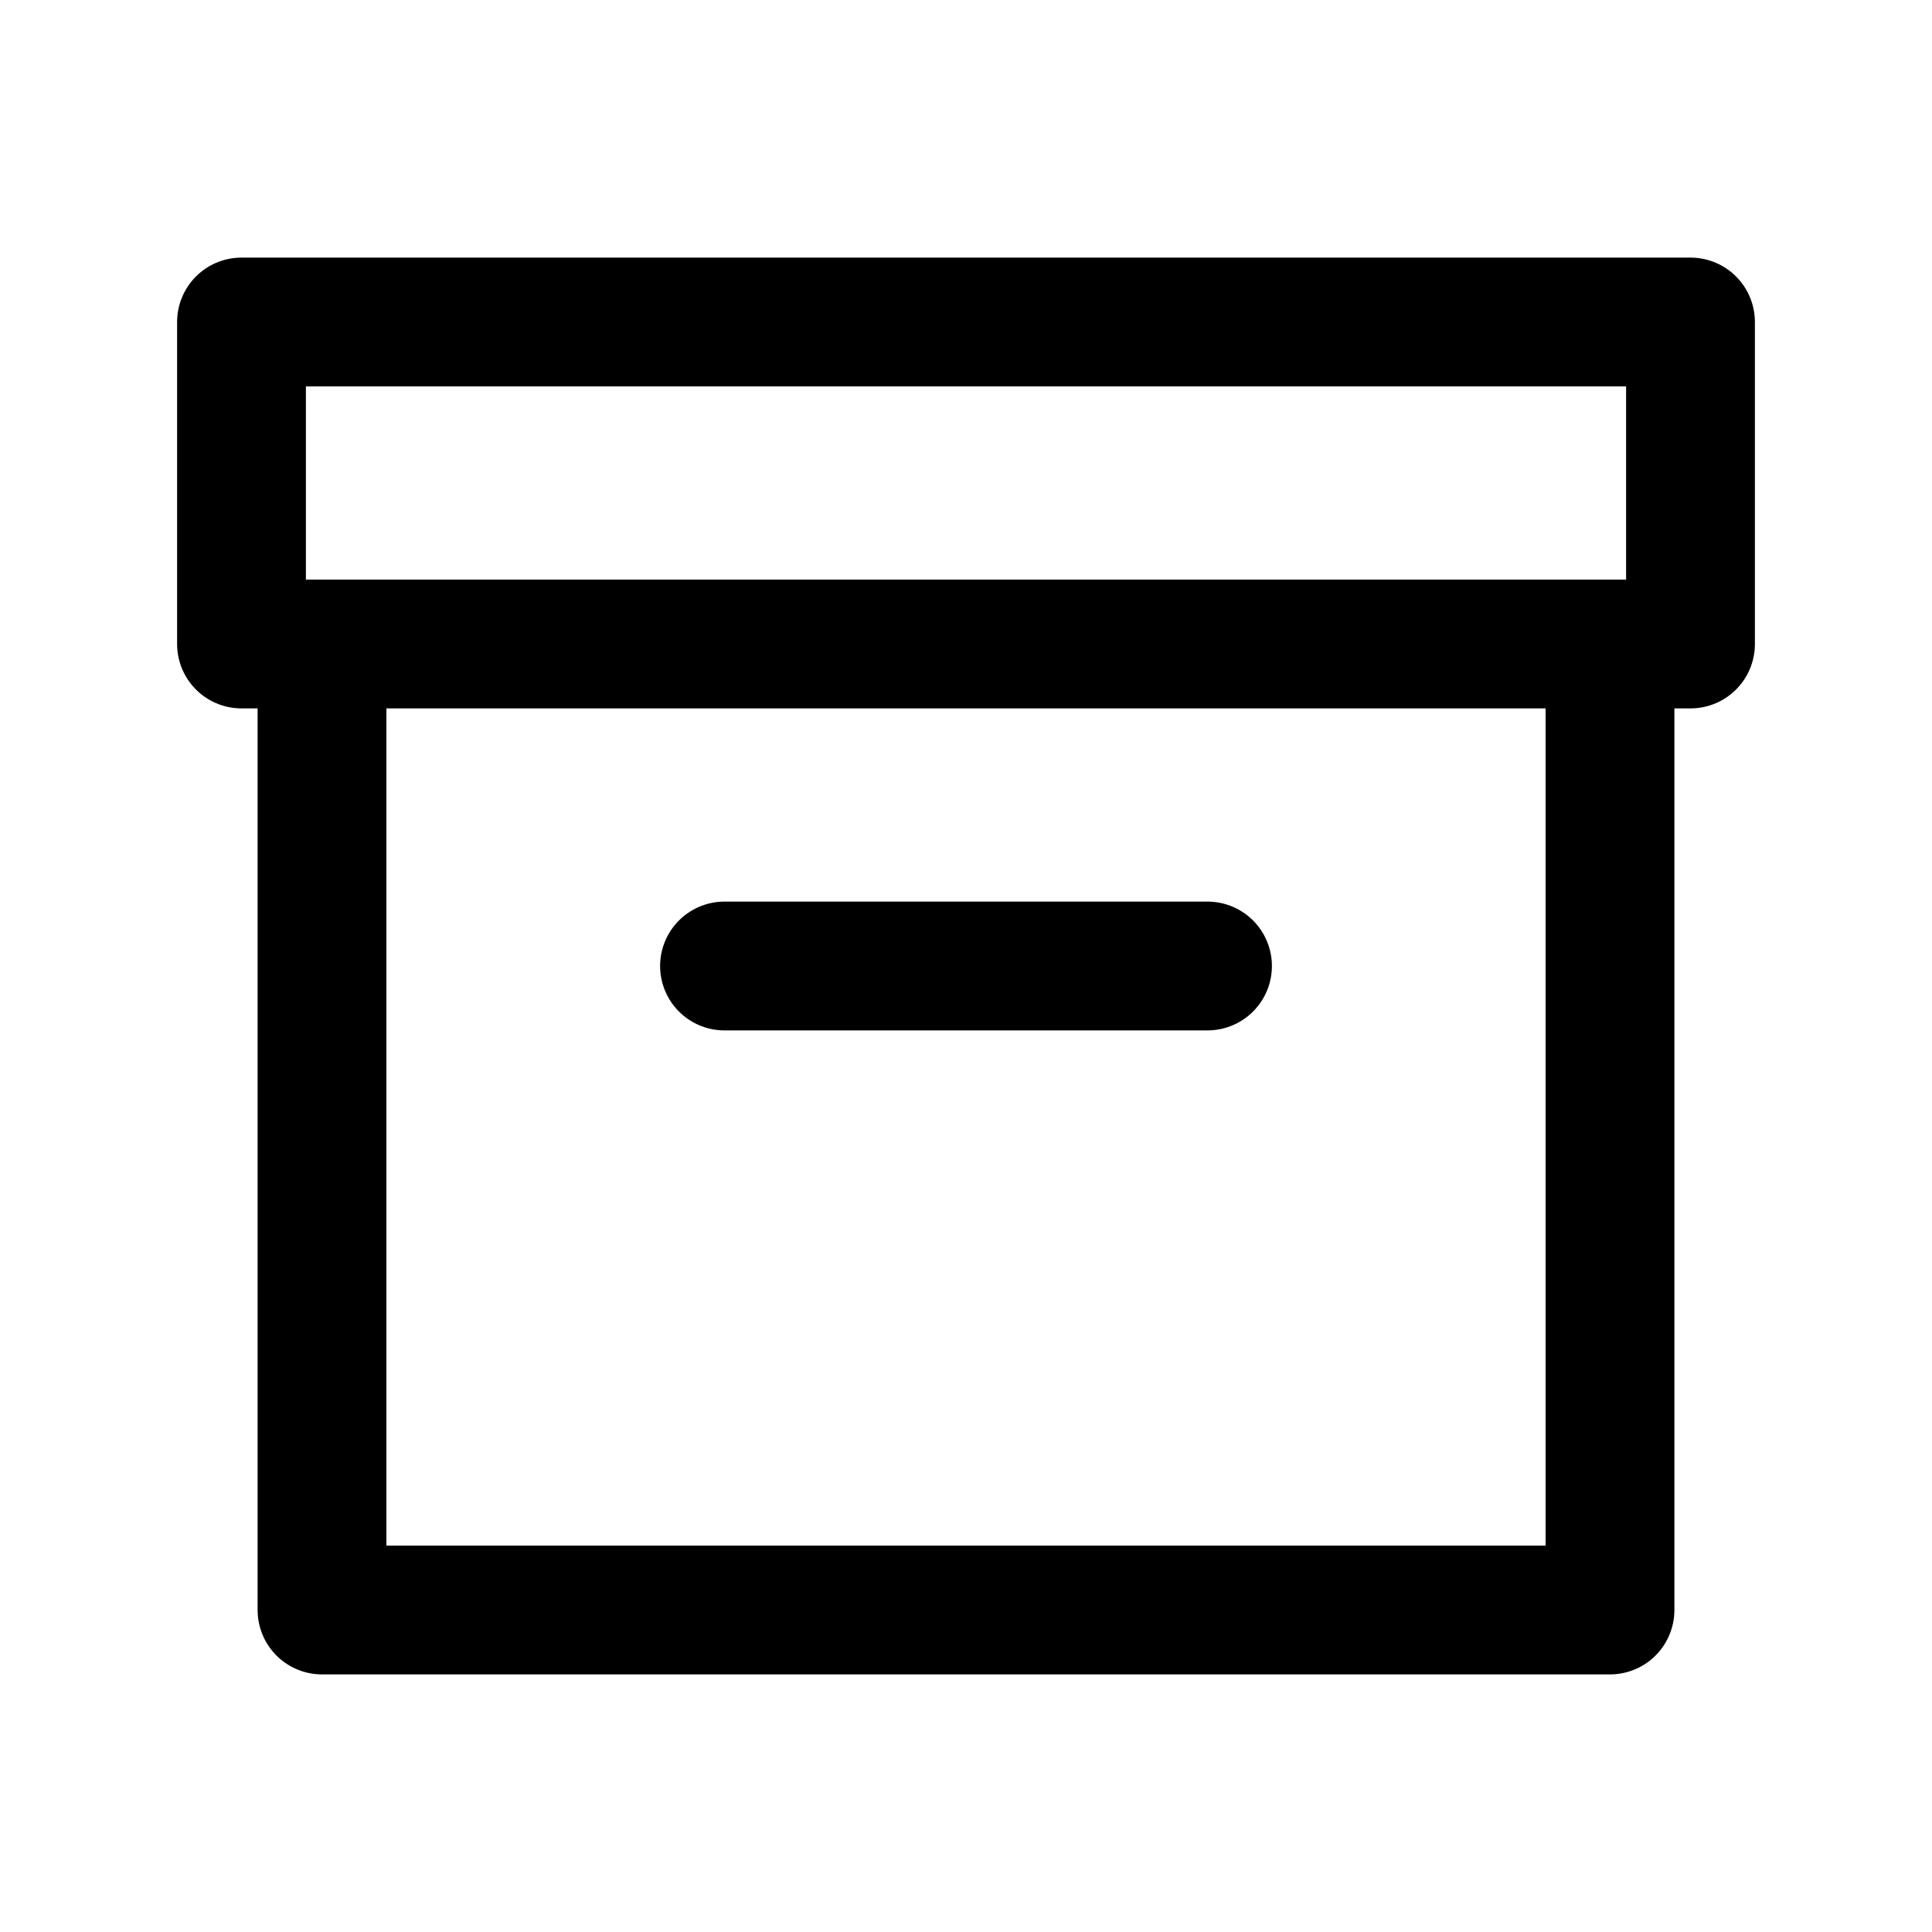
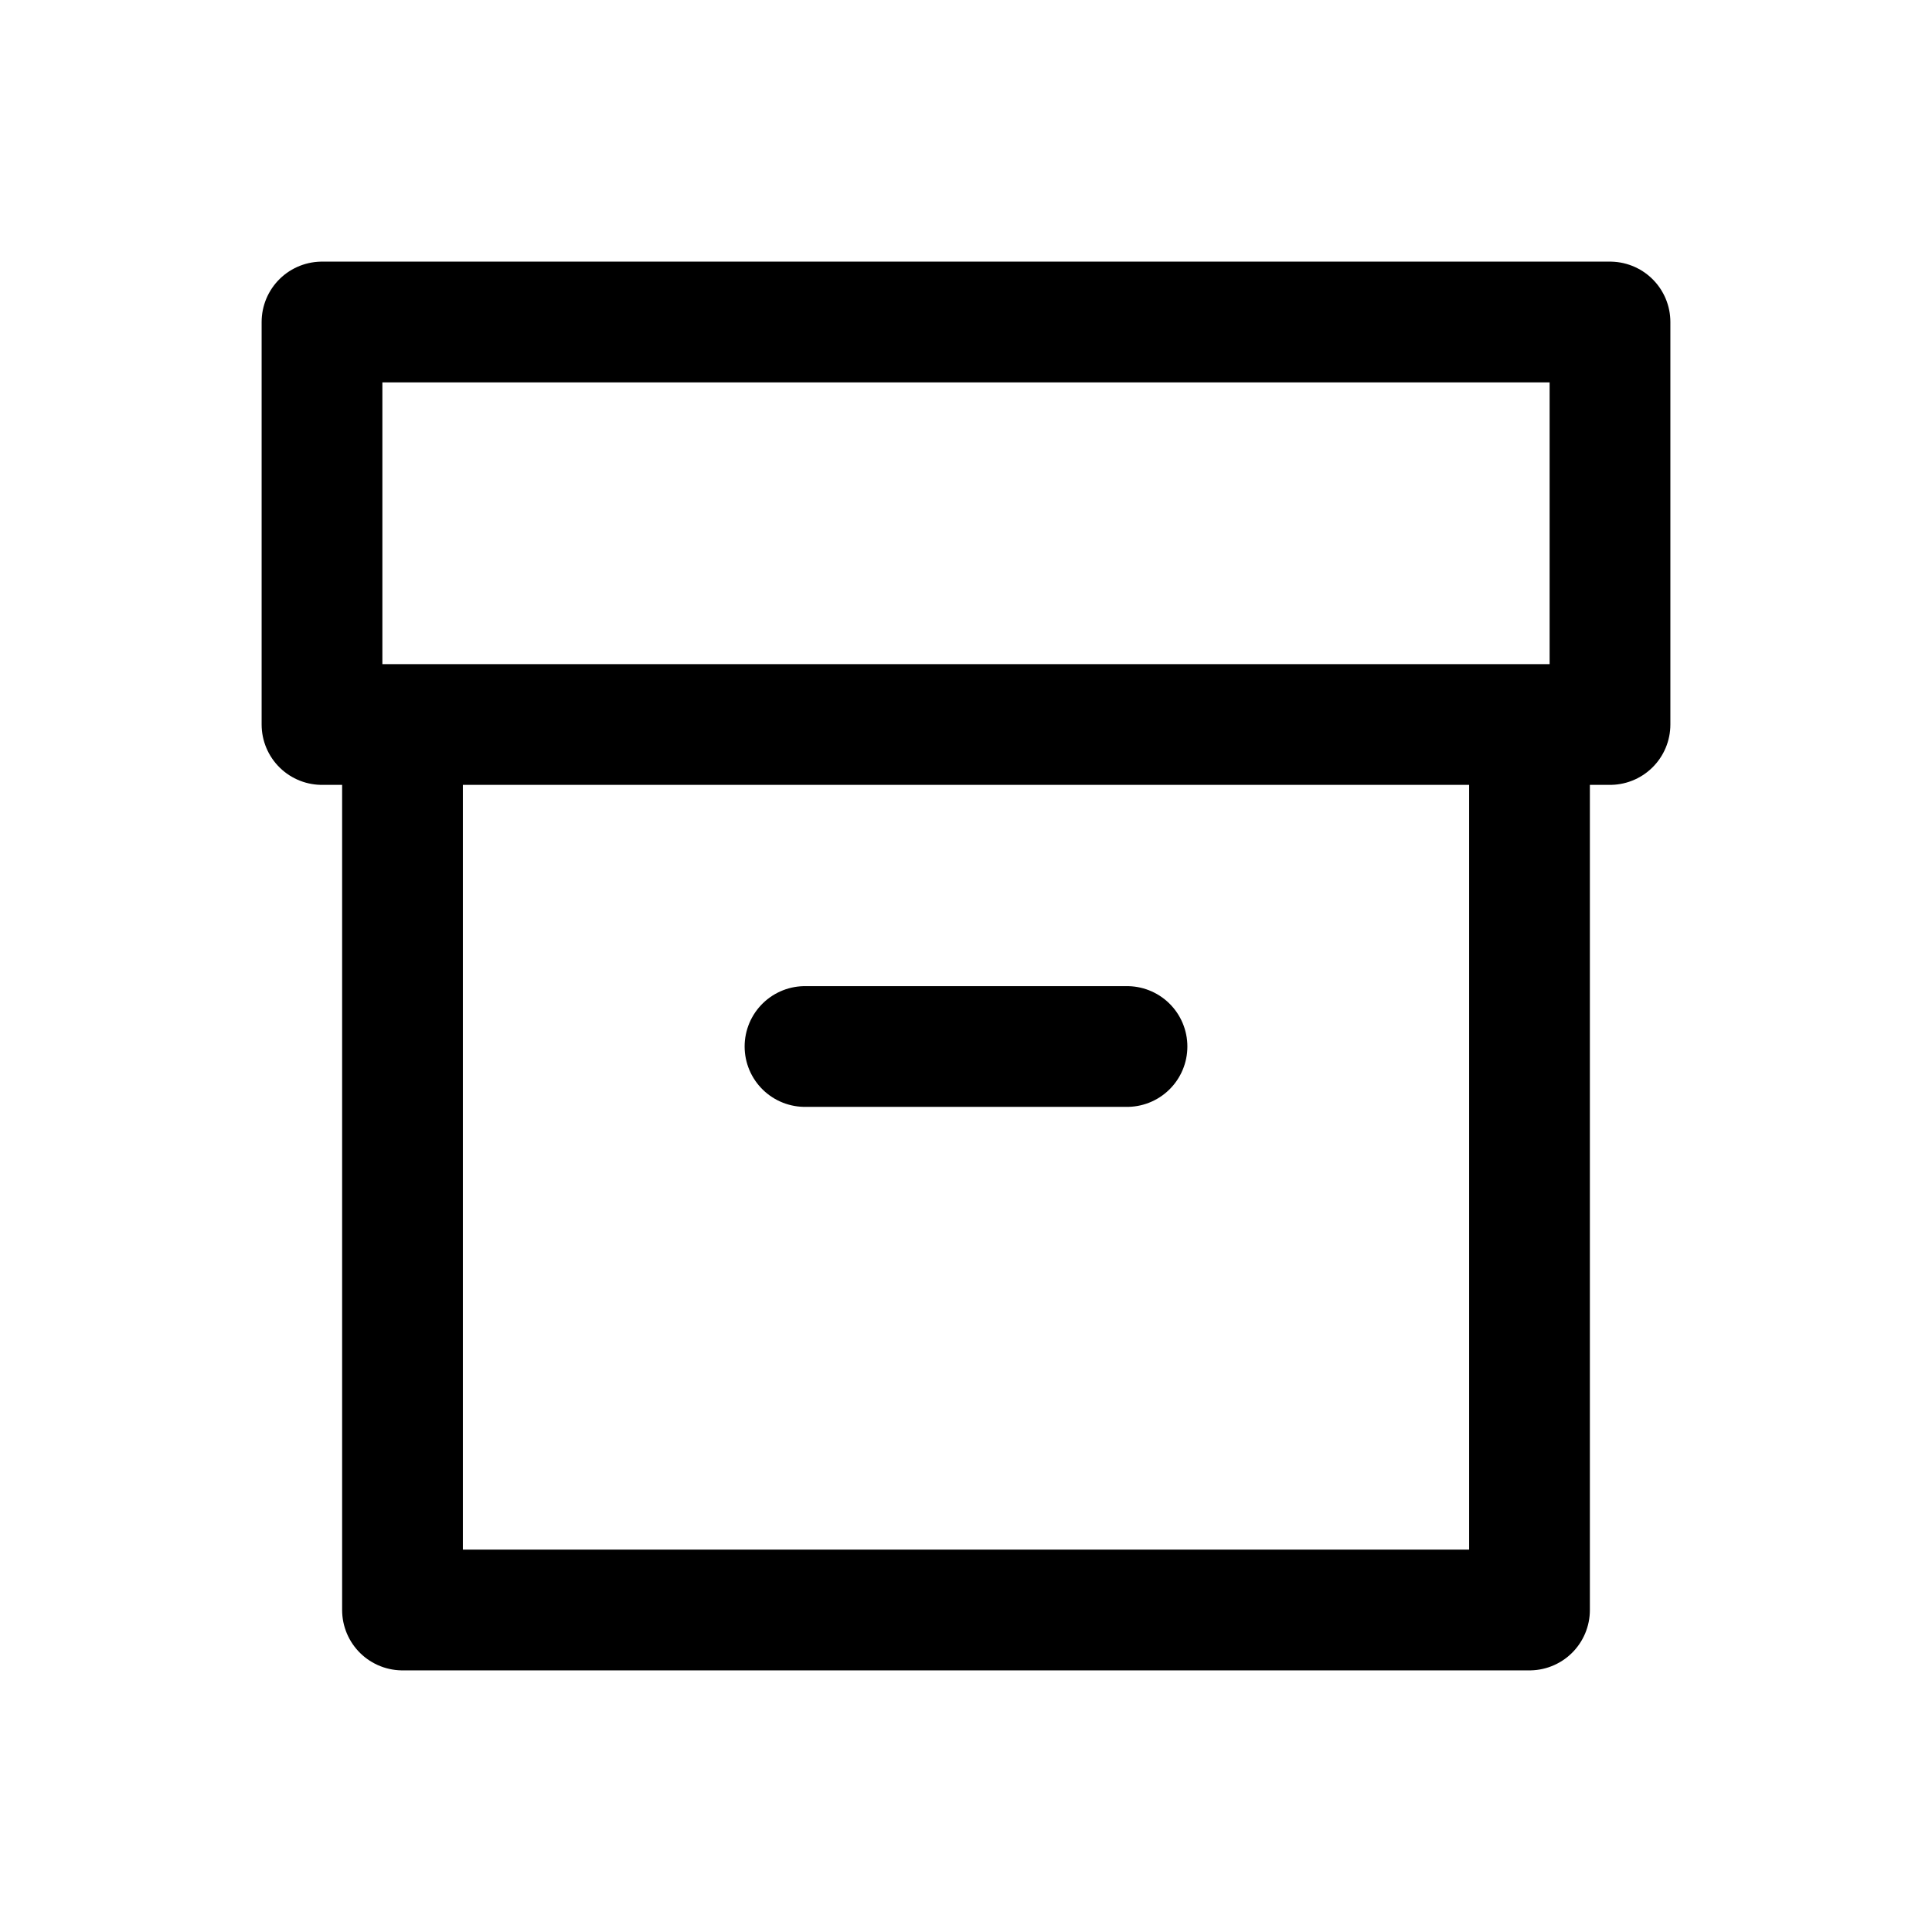
- <svg xmlns="http://www.w3.org/2000/svg" viewBox="0 0 24 24" fill="none" stroke="currentColor" stroke-width="1.6" stroke-linecap="round" stroke-linejoin="round">
-   <path d="M4 8h16v12H4zM3 4h18v4H3zM9 12h6" />
+ <svg xmlns="http://www.w3.org/2000/svg" width="24" height="24" viewBox="0 0 24 24" fill="none" stroke="#000" stroke-width="1.5" stroke-linecap="round" stroke-linejoin="round">
+   <path d="M5 9h14v11H5zM4 4h16v5H4zM10 13h4" />
</svg>
